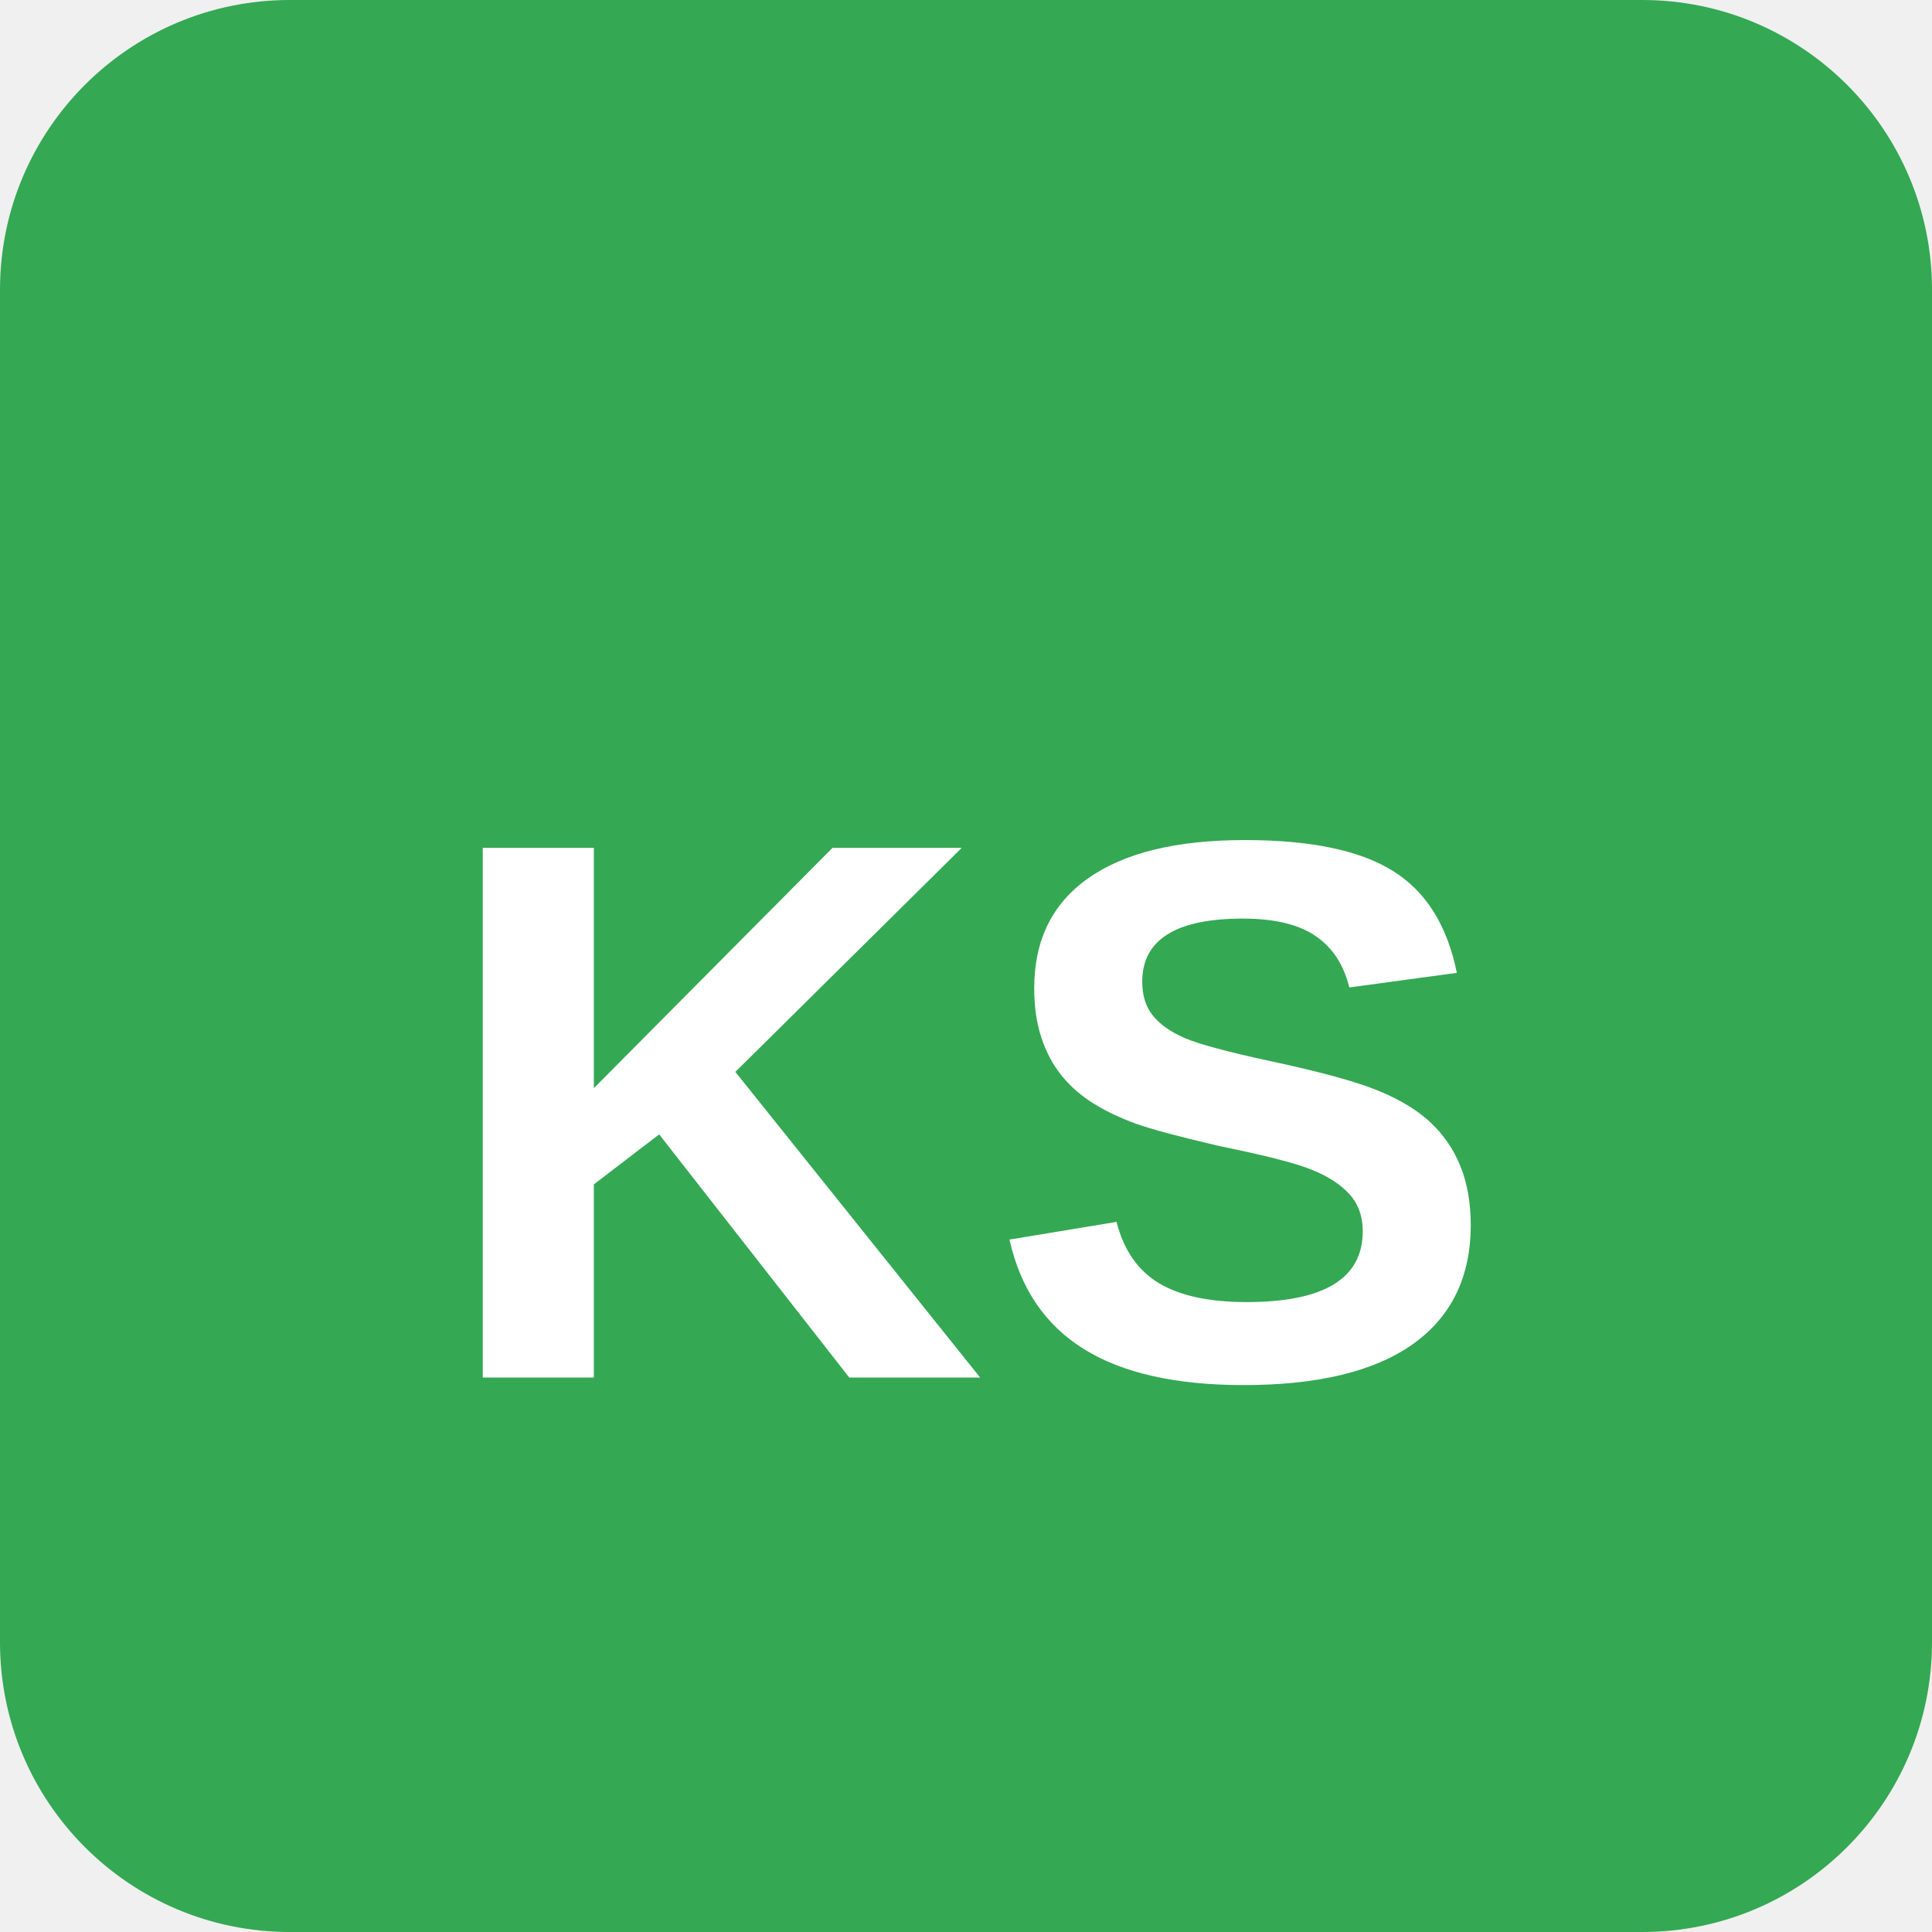
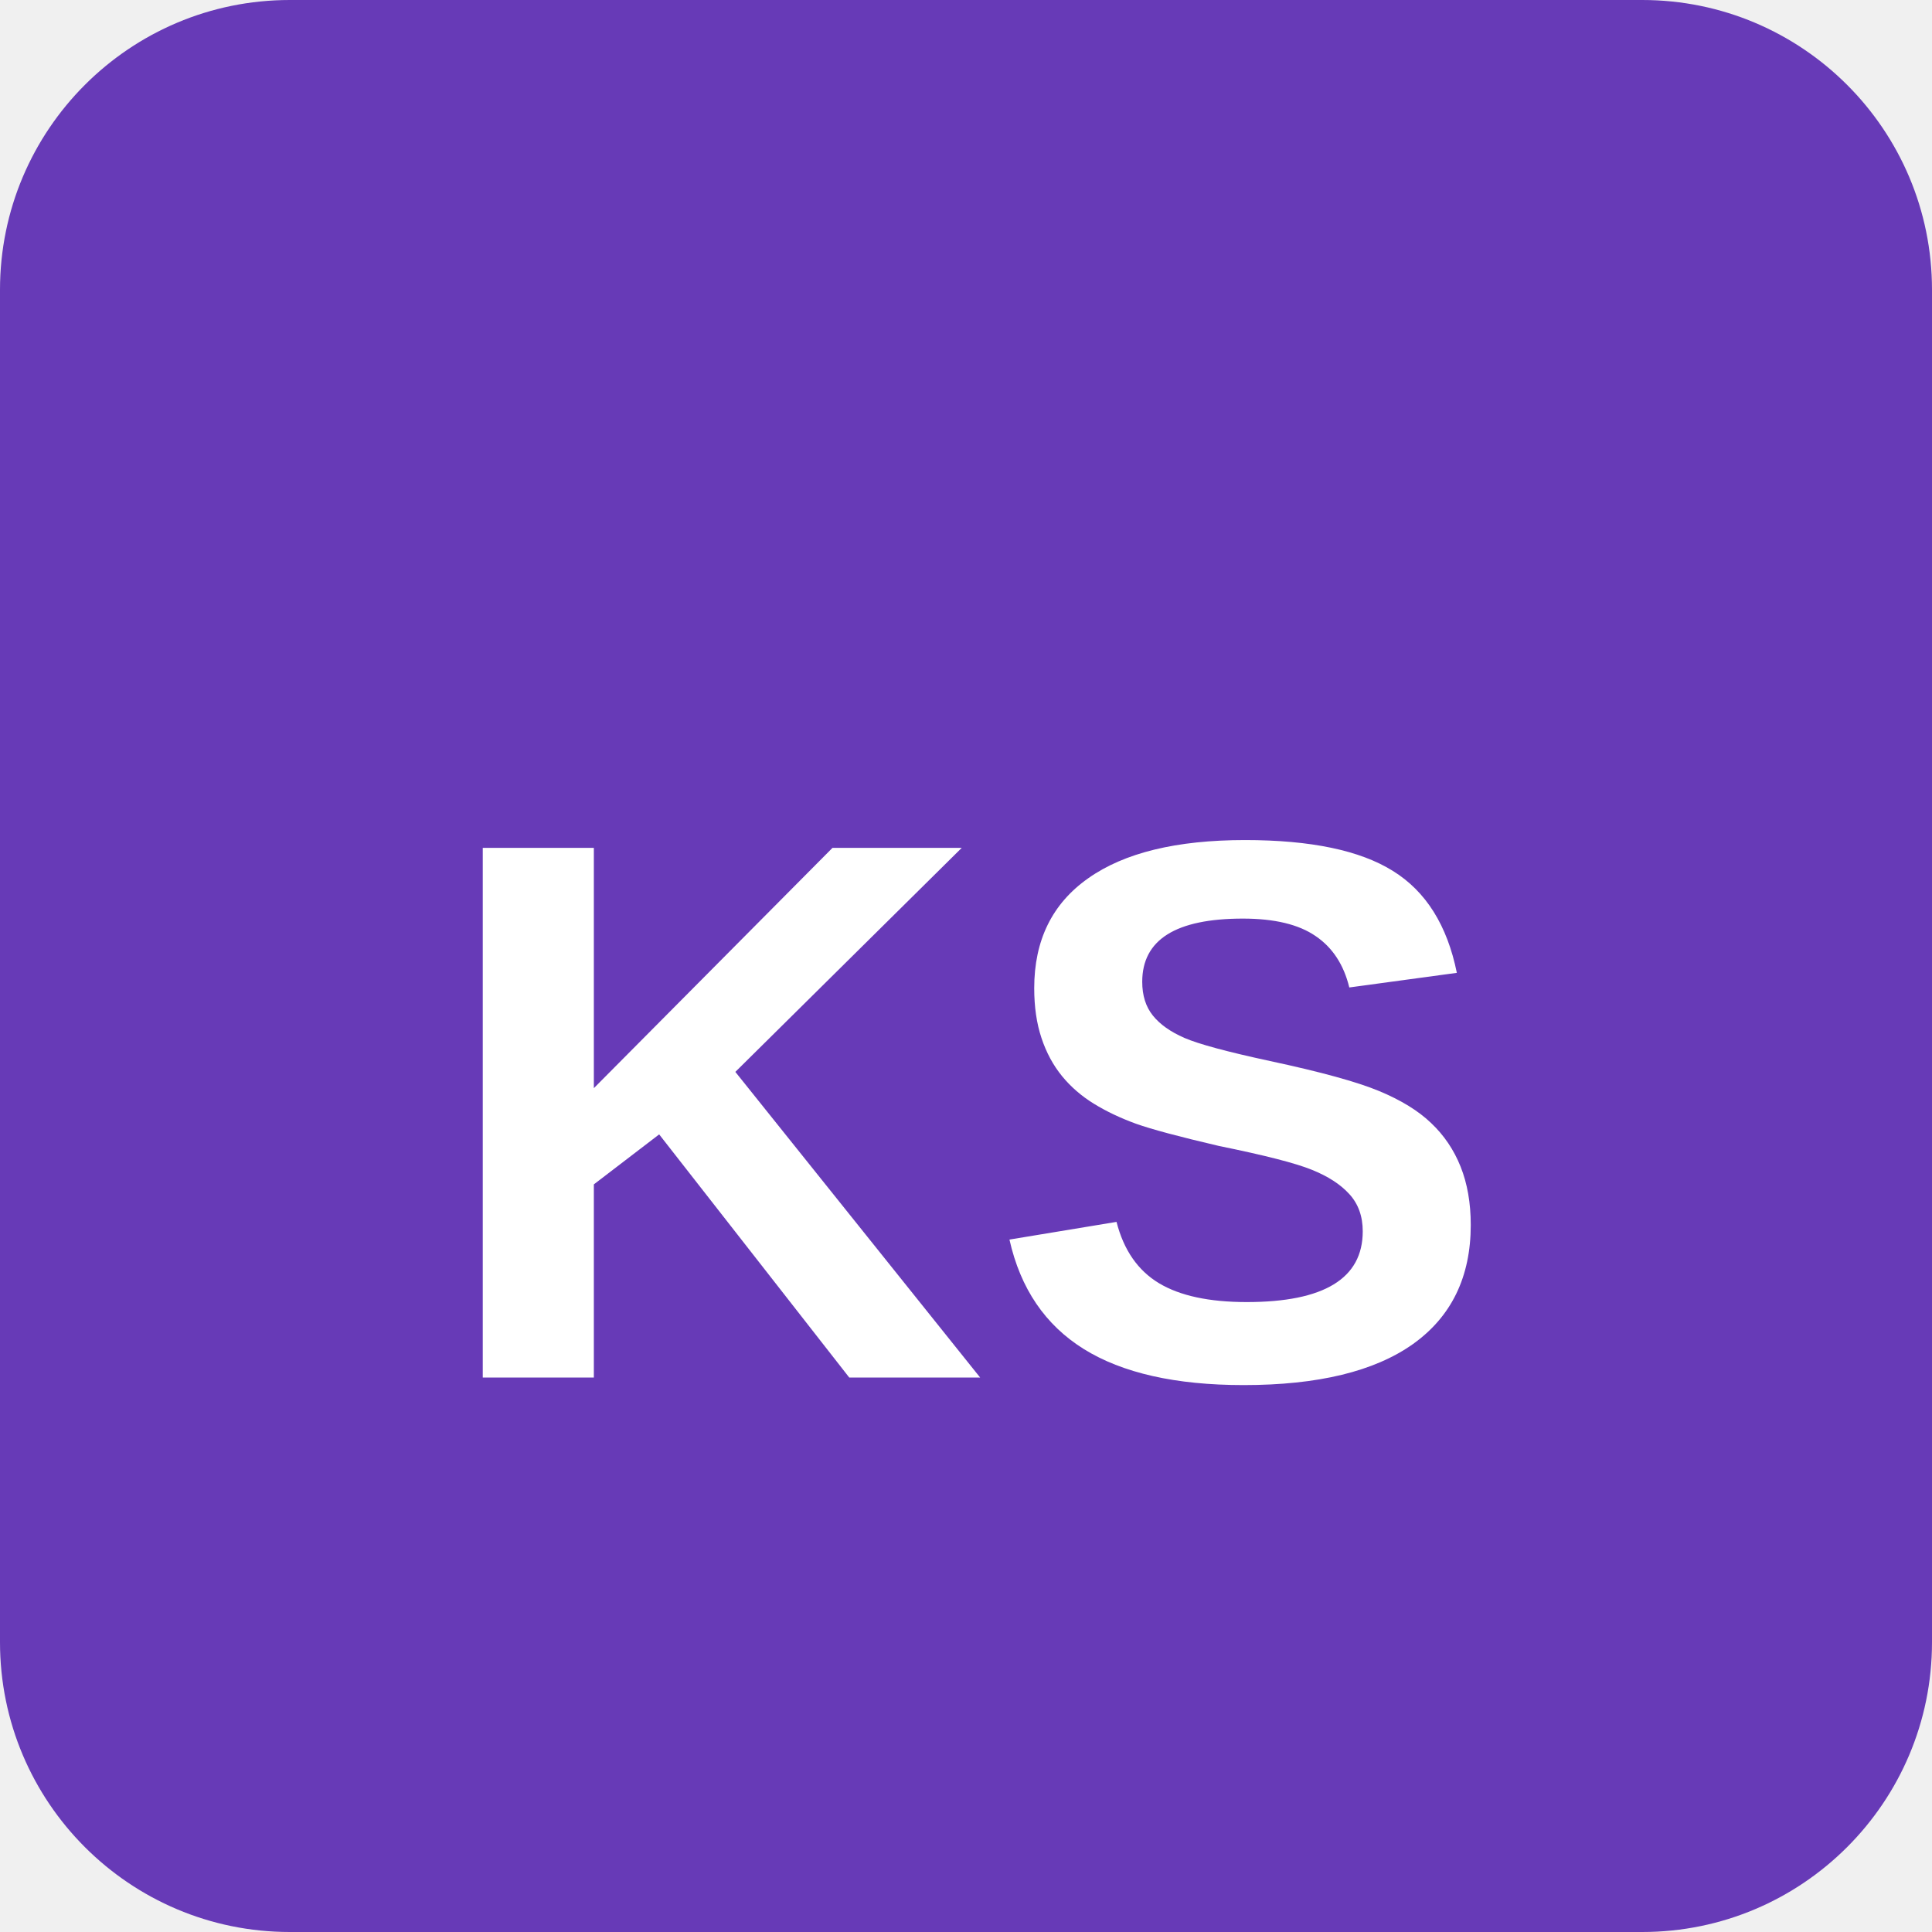
<svg xmlns="http://www.w3.org/2000/svg" width="128" height="128" viewBox="0 0 128 128">
-   <rect width="128" height="128" rx="19.2" fill="#34A853" />
+   <rect width="128" height="128" rx="19.2" fill="#673AB7" />
  <text x="50%" y="76.8" font-family="Arial, sans-serif" font-size="51" font-weight="bold" fill="#FFFFFF" text-anchor="middle" dominant-baseline="middle">
    KS
  </text>
</svg>
